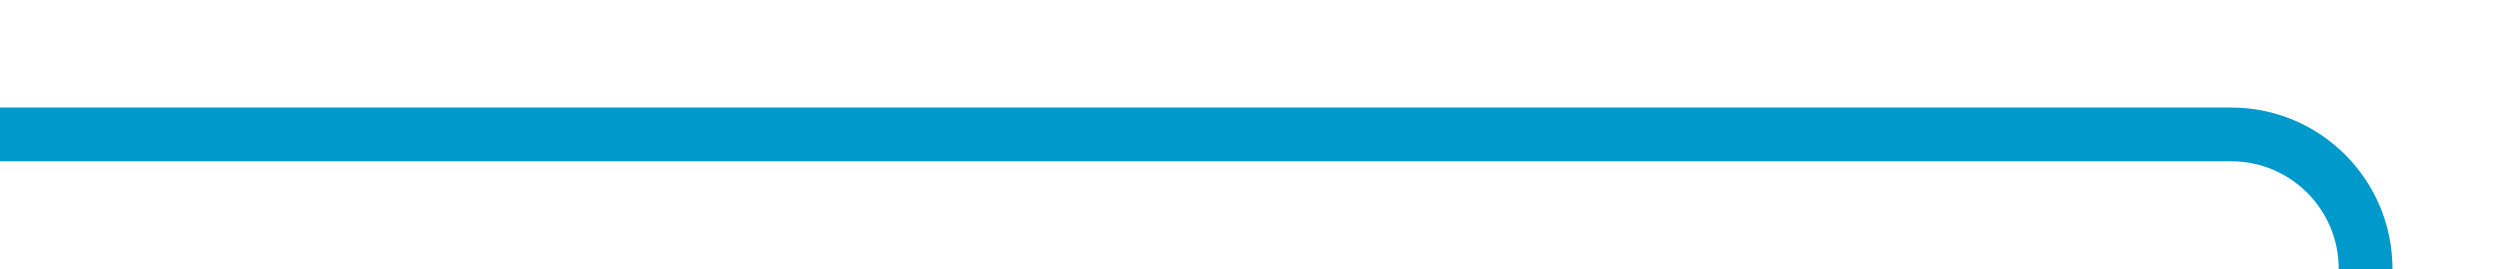
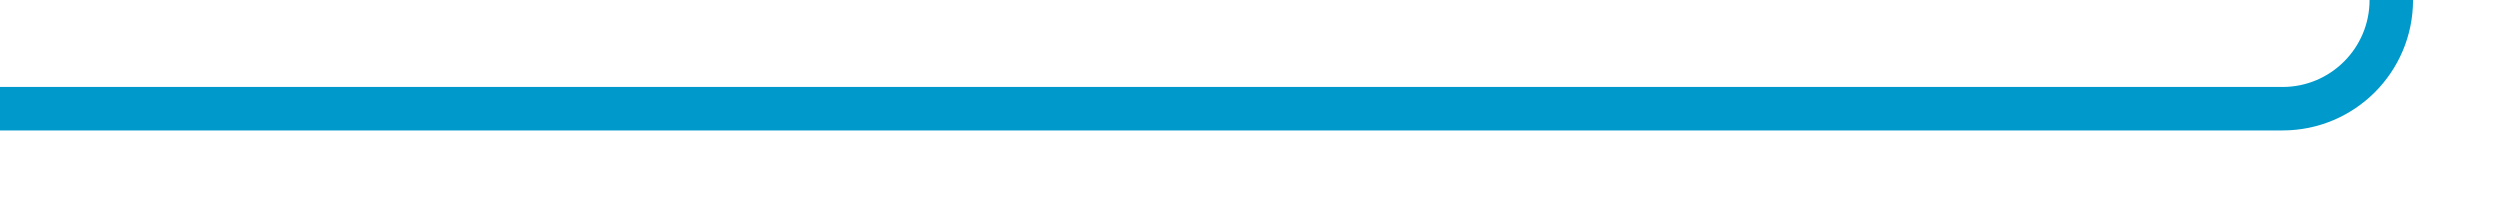
- <svg xmlns="http://www.w3.org/2000/svg" version="1.1" width="93px" height="10px" preserveAspectRatio="xMinYMid meet" viewBox="1402 189  93 8">
-   <path d="M 1402 193  L 1485 193  A 5 5 0 0 1 1490 198 L 1490 343  A 5 5 0 0 0 1495 348 L 1580 348  " stroke-width="2" stroke="#0099cc" fill="none" />
+ <svg xmlns="http://www.w3.org/2000/svg" version="1.1" width="115px" height="10px" preserveAspectRatio="xMinYMid meet" viewBox="1705 555  115 8">
+   <path d="M 1705 559  L 1810 559  A 5 5 0 0 0 1815 554 L 1815 224  " stroke-width="2" stroke="#0099cc" fill="none" />
</svg>
